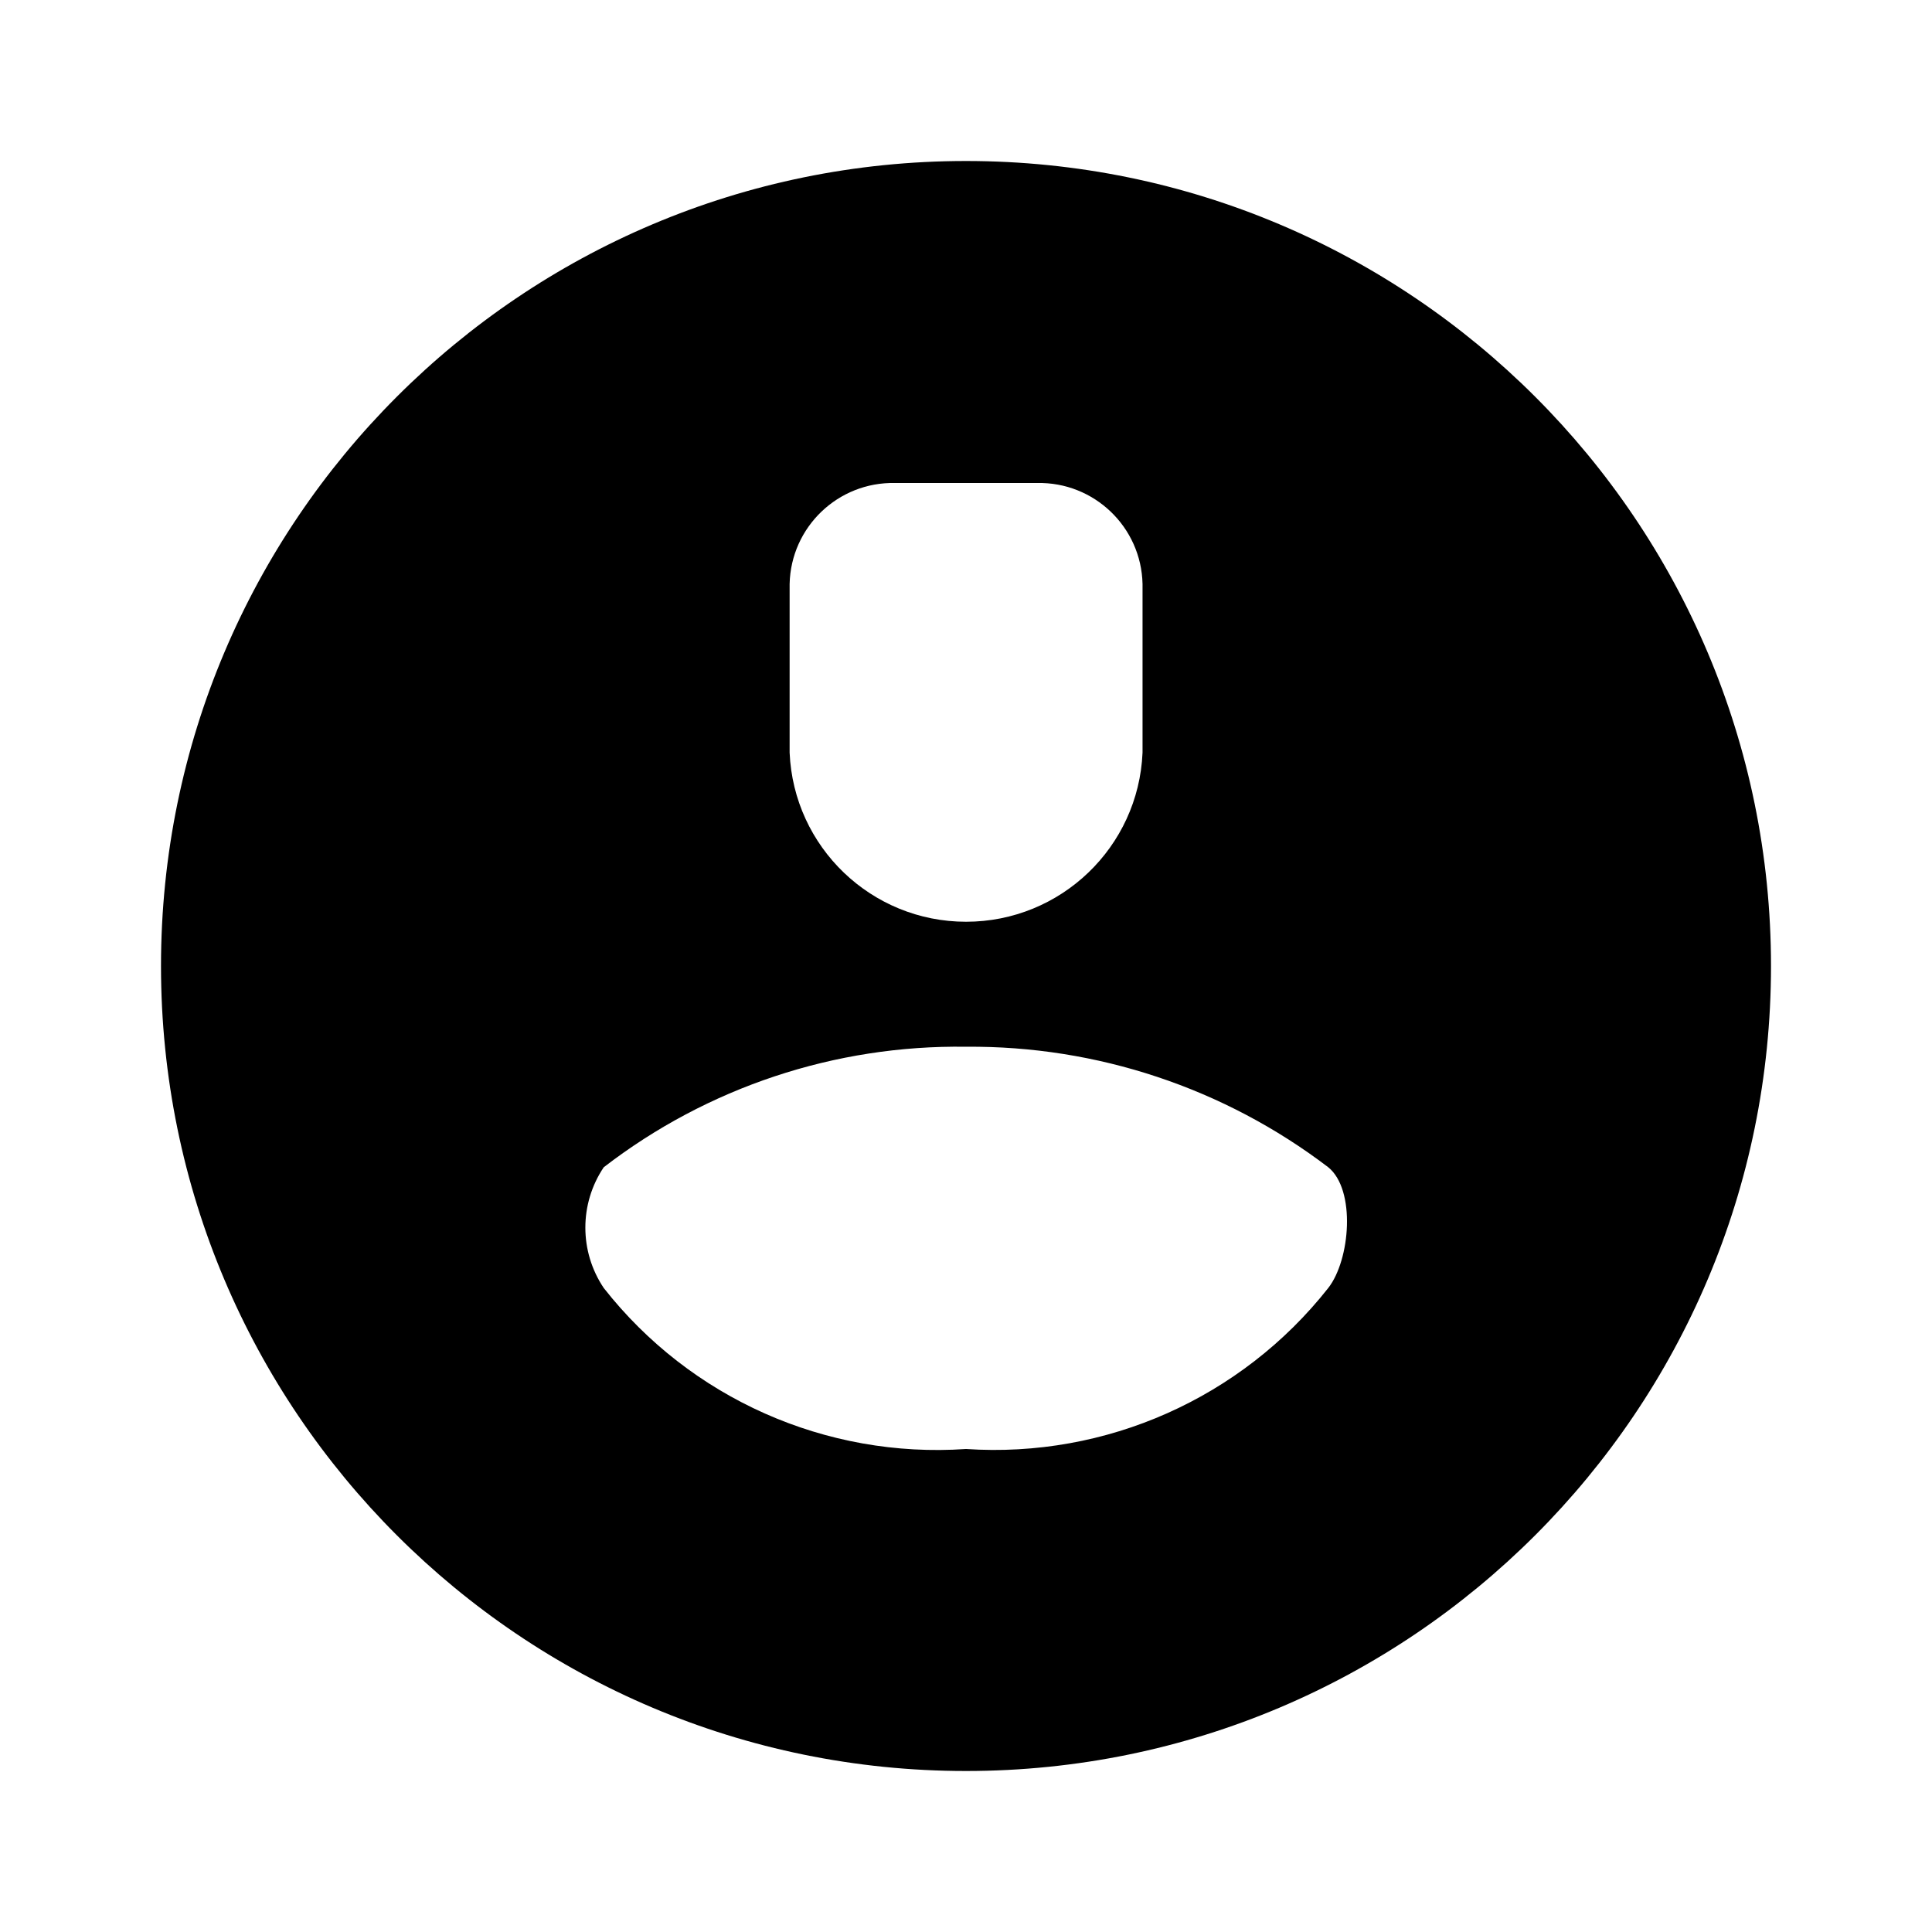
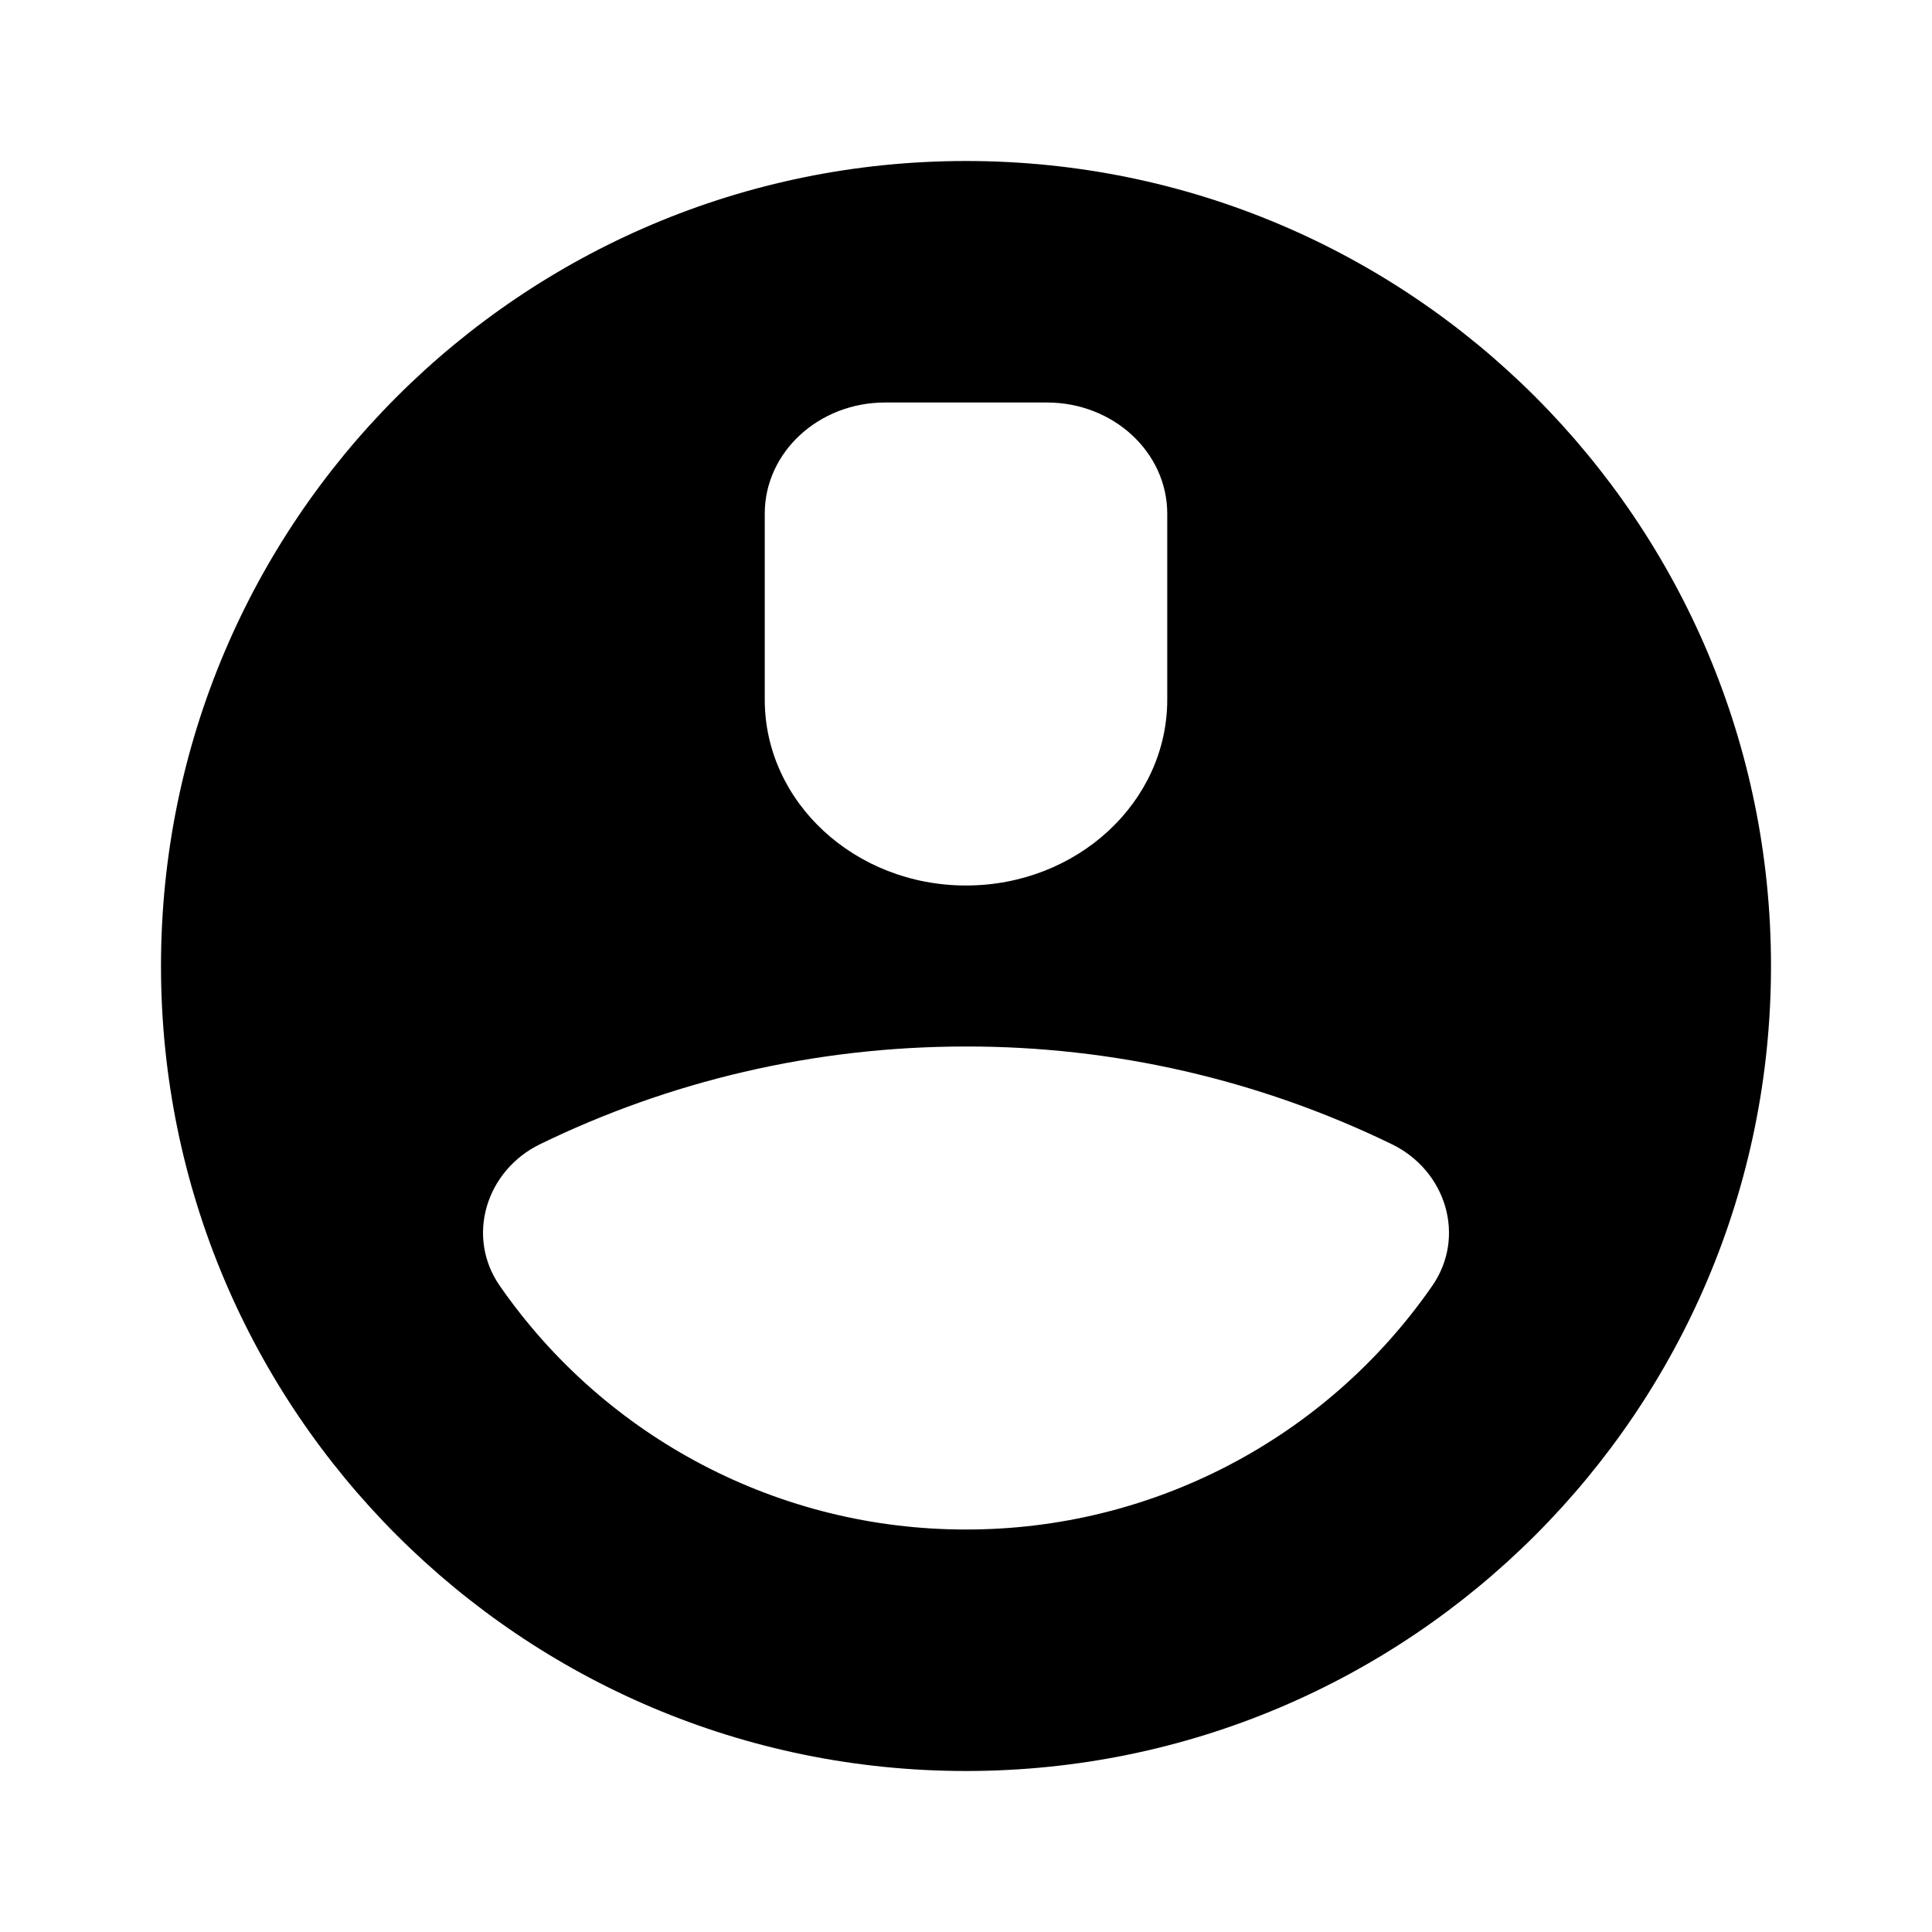
<svg xmlns="http://www.w3.org/2000/svg" viewBox="0 0 24 24">
-   <path d="M12 2a10 10 0 1 0 10 10A10 10 0 0 0 12 2zM9.809 7.254A1.283 1.283 0 0 1 11.12 6h1.763a1.283 1.283 0 0 1 1.31 1.254V9.35a2.194 2.194 0 0 1-4.384 0zM16.5 16a5.28 5.28 0 0 1-4.5 2 5.261 5.261 0 0 1-4.5-2 1.345 1.345 0 0 1 0-1.5 7.204 7.204 0 0 1 4.5-1.497 7.322 7.322 0 0 1 4.5 1.497c.345.28.274 1.15 0 1.5z" />
+   <path d="M22 12c0 5.523-4.477 10-10 10S2 17.523 2 12 6.477 2 12 2s10 4.477 10 10zM6.21 15.975A7.037 7.037 0 0 0 12 19a7.037 7.037 0 0 0 5.79-3.024c.427-.613.174-1.435-.5-1.762A12.06 12.06 0 0 0 12 13c-1.898 0-3.693.436-5.29 1.213-.673.327-.927 1.15-.5 1.762zM10.994 5C10.17 5 9.5 5.618 9.5 6.381v2.31C9.5 9.965 10.62 11 12 11s2.5-1.035 2.5-2.31V6.382C14.5 5.618 13.83 5 13.005 5h-2.01z" />
</svg>
